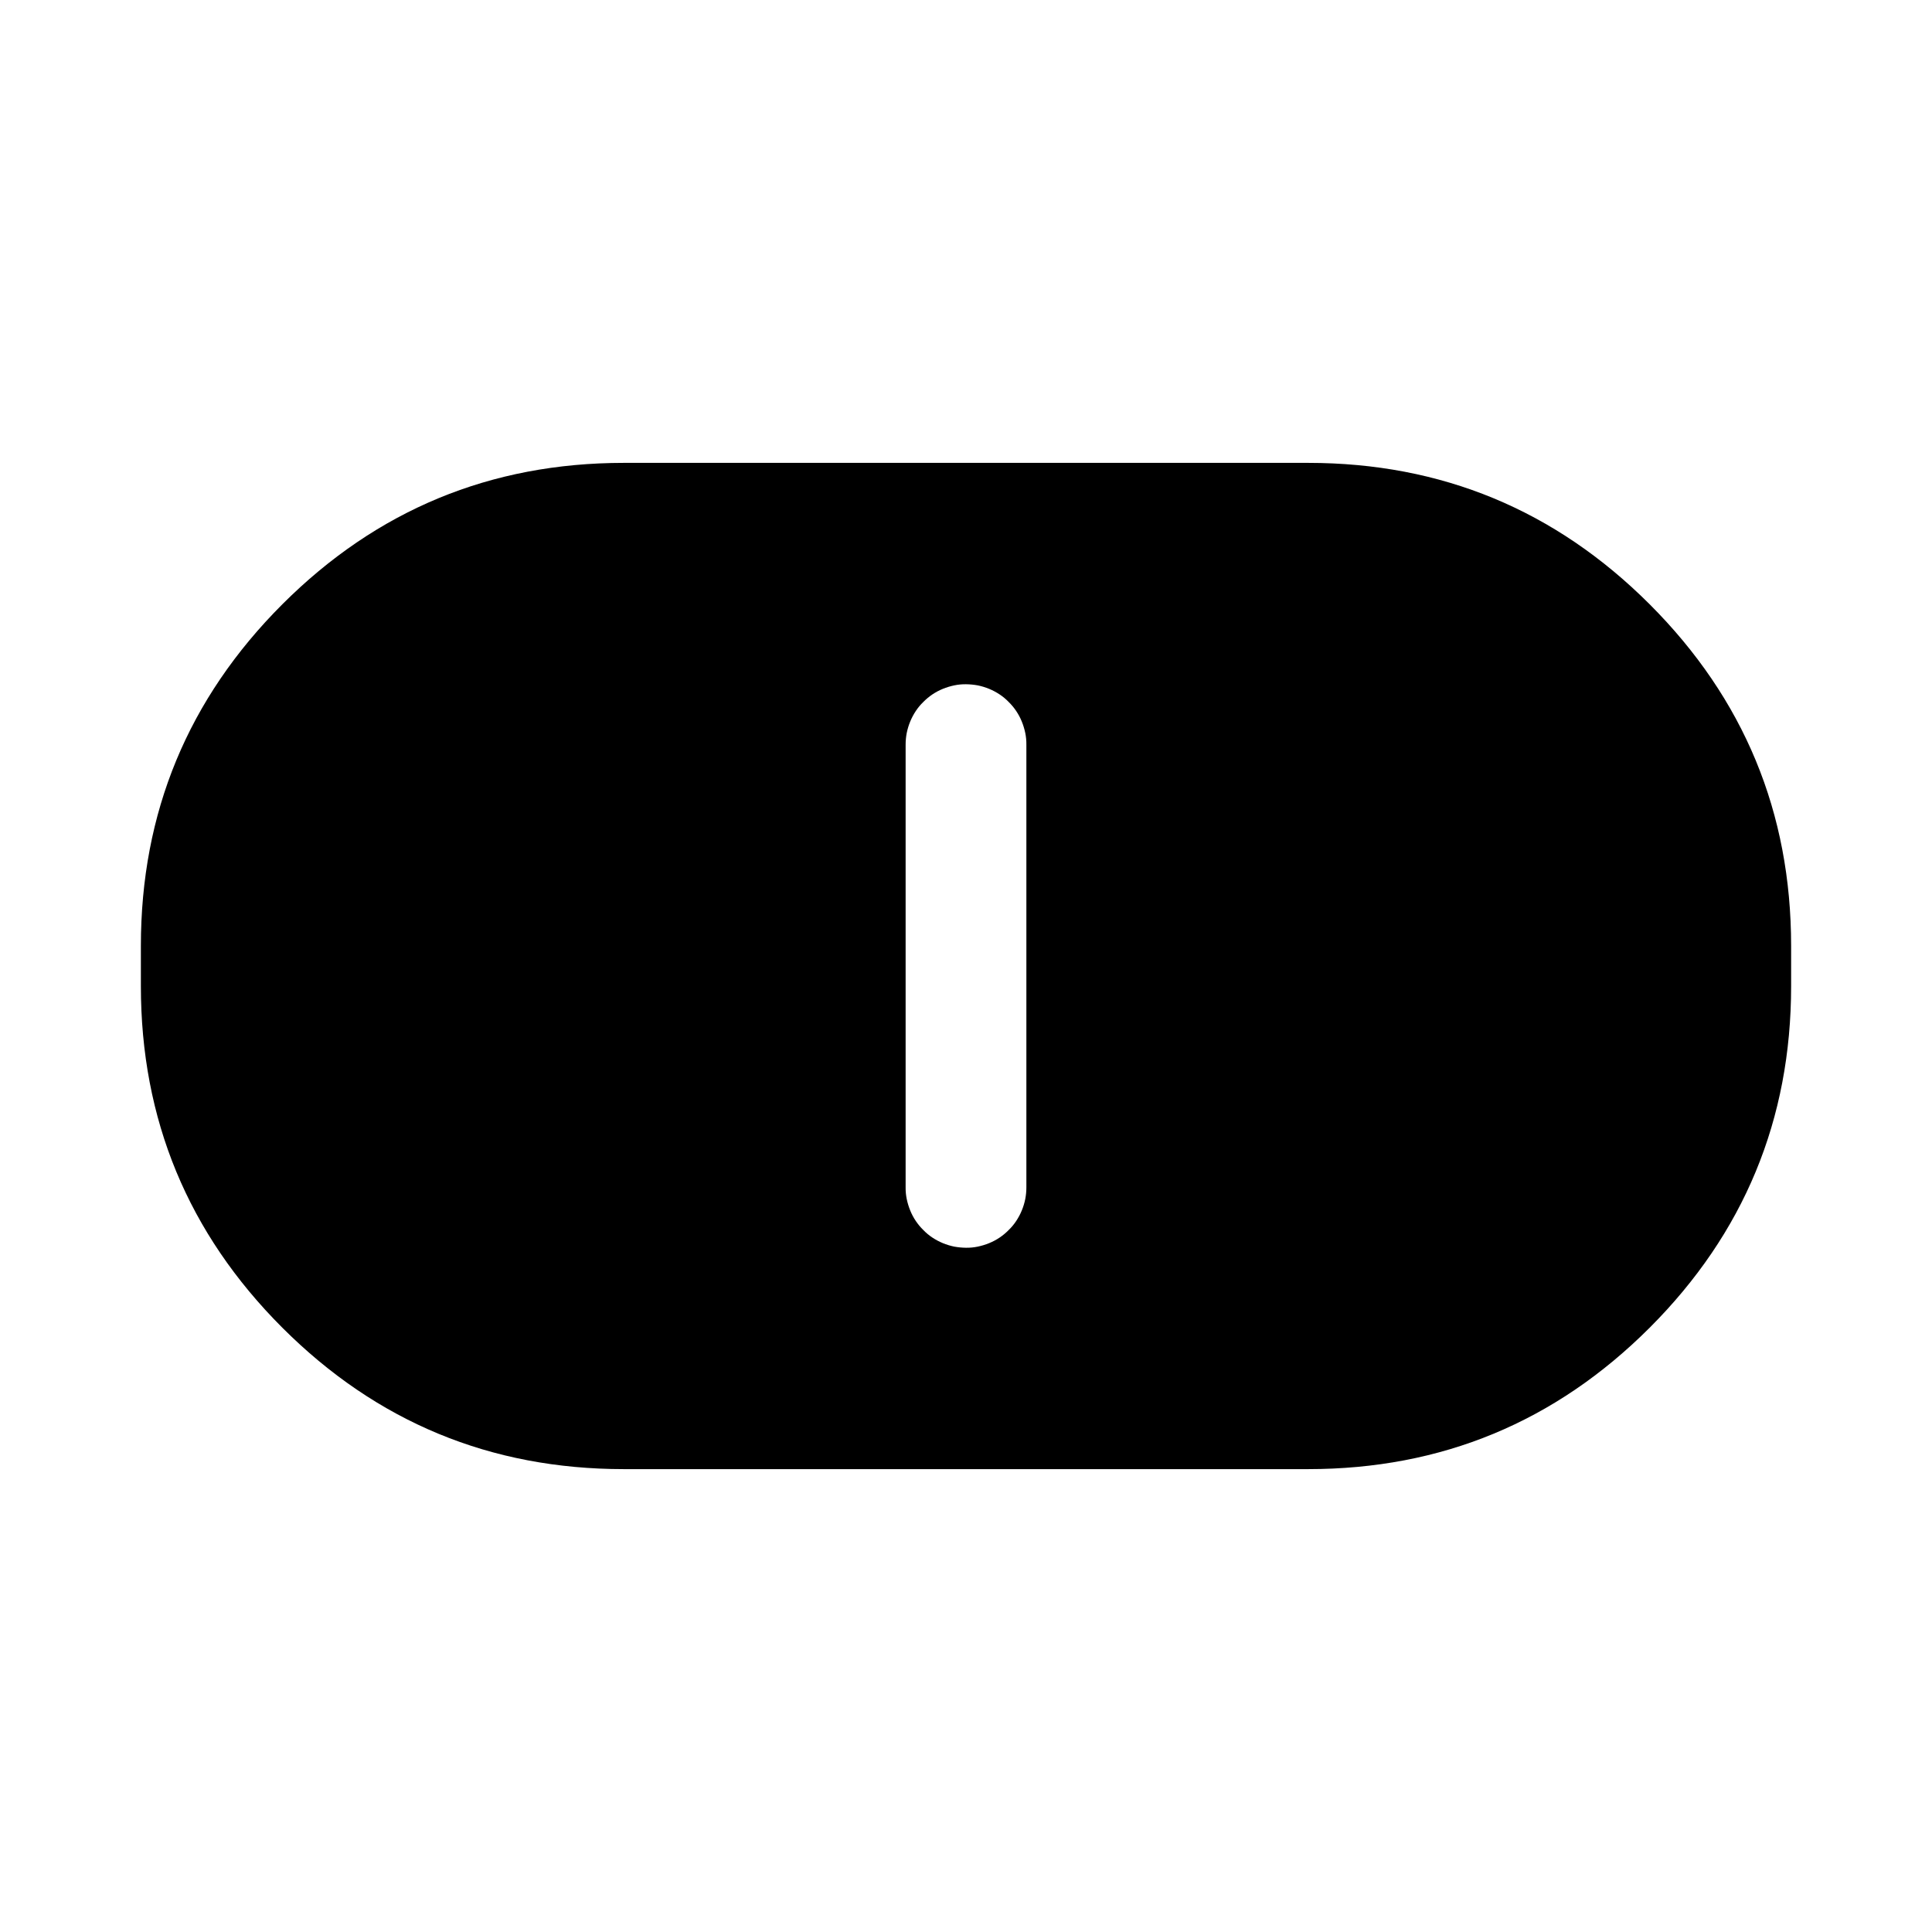
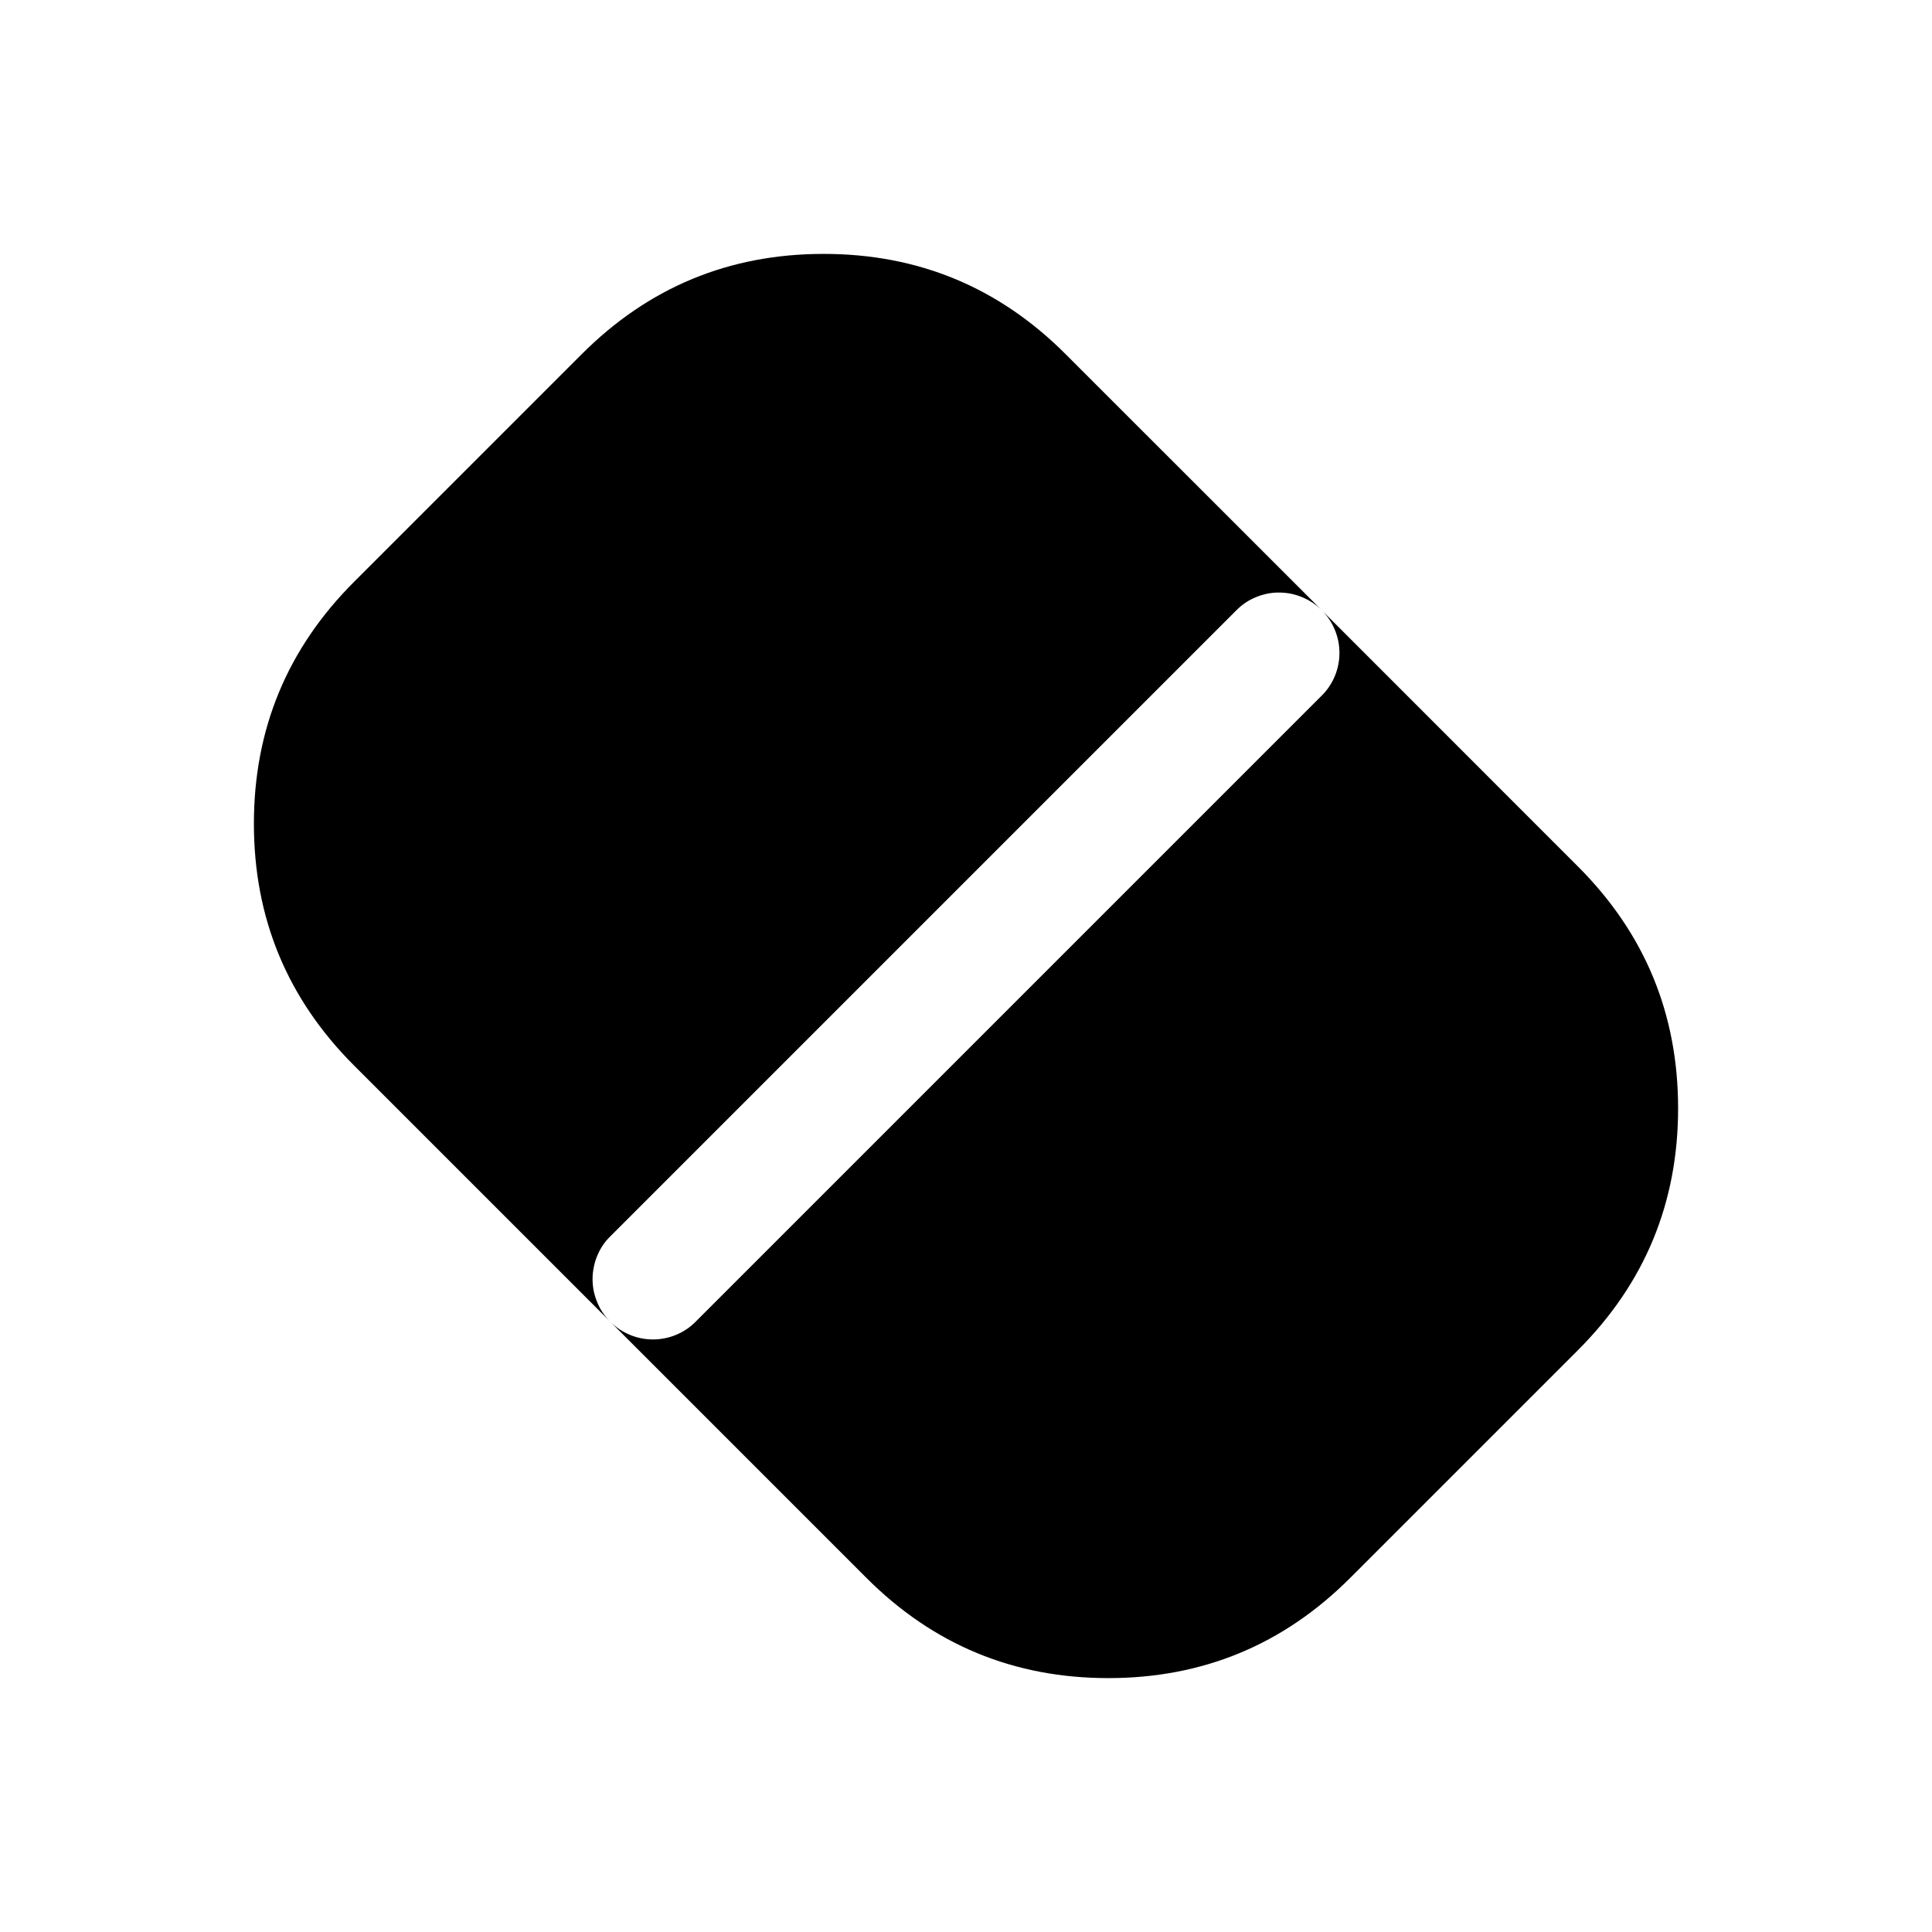
<svg xmlns="http://www.w3.org/2000/svg" viewBox="0 0 24 24" fill="currentColor" fill-rule="evenodd">
-   <path d="M16.25 5.75h-8.5q-2.485 0-4.243 1.757Q1.75 9.265 1.75 11.75v.5q0 2.485 1.757 4.243Q5.265 18.25 7.75 18.25h8.5q2.485 0 4.243-1.757 1.757-1.758 1.757-4.243v-.5q0-2.485-1.757-4.243Q18.735 5.75 16.25 5.75m-3.5 9q0 .074-.014.146-.015.073-.043.141t-.069.13-.094.113q-.052.053-.113.094t-.13.069-.141.043T12 15.5t-.146-.014q-.073-.015-.141-.043t-.13-.069-.113-.094q-.053-.052-.094-.113t-.069-.13-.043-.141-.014-.146v-5.5q0-.074.014-.146.015-.073.043-.141t.069-.13.094-.113q.052-.053.113-.094t.13-.069.141-.043T12 8.5t.146.014q.073.015.141.043t.13.069.113.094q.053.052.094.113t.069.13.043.141.014.146z" />
+   <path d="M7.227 4.399 4.399 7.227q-1.245 1.244-1.245 3.005t1.245 3.005l3.181 3.181q-.052-.052-.093-.113t-.069-.13-.043-.14q-.014-.073-.014-.147 0-.073.015-.146.014-.072.042-.14t.069-.13.094-.113l7.778-7.778q.052-.053.113-.094t.13-.069q.068-.028.14-.043t.146-.014q.074 0 .147.014.072.015.14.043t.13.069.114.093l-3.182-3.181q-1.244-1.245-3.005-1.245T7.227 4.399m9.193 3.182q.105.106.162.243.057.138.057.287t-.057.287-.163.243l-7.778 7.778q-.105.106-.243.163t-.287.057-.286-.057-.243-.162l3.181 3.181q1.244 1.245 3.005 1.245t3.005-1.245l2.828-2.828q1.245-1.244 1.245-3.005t-1.245-3.005z" />
</svg>
